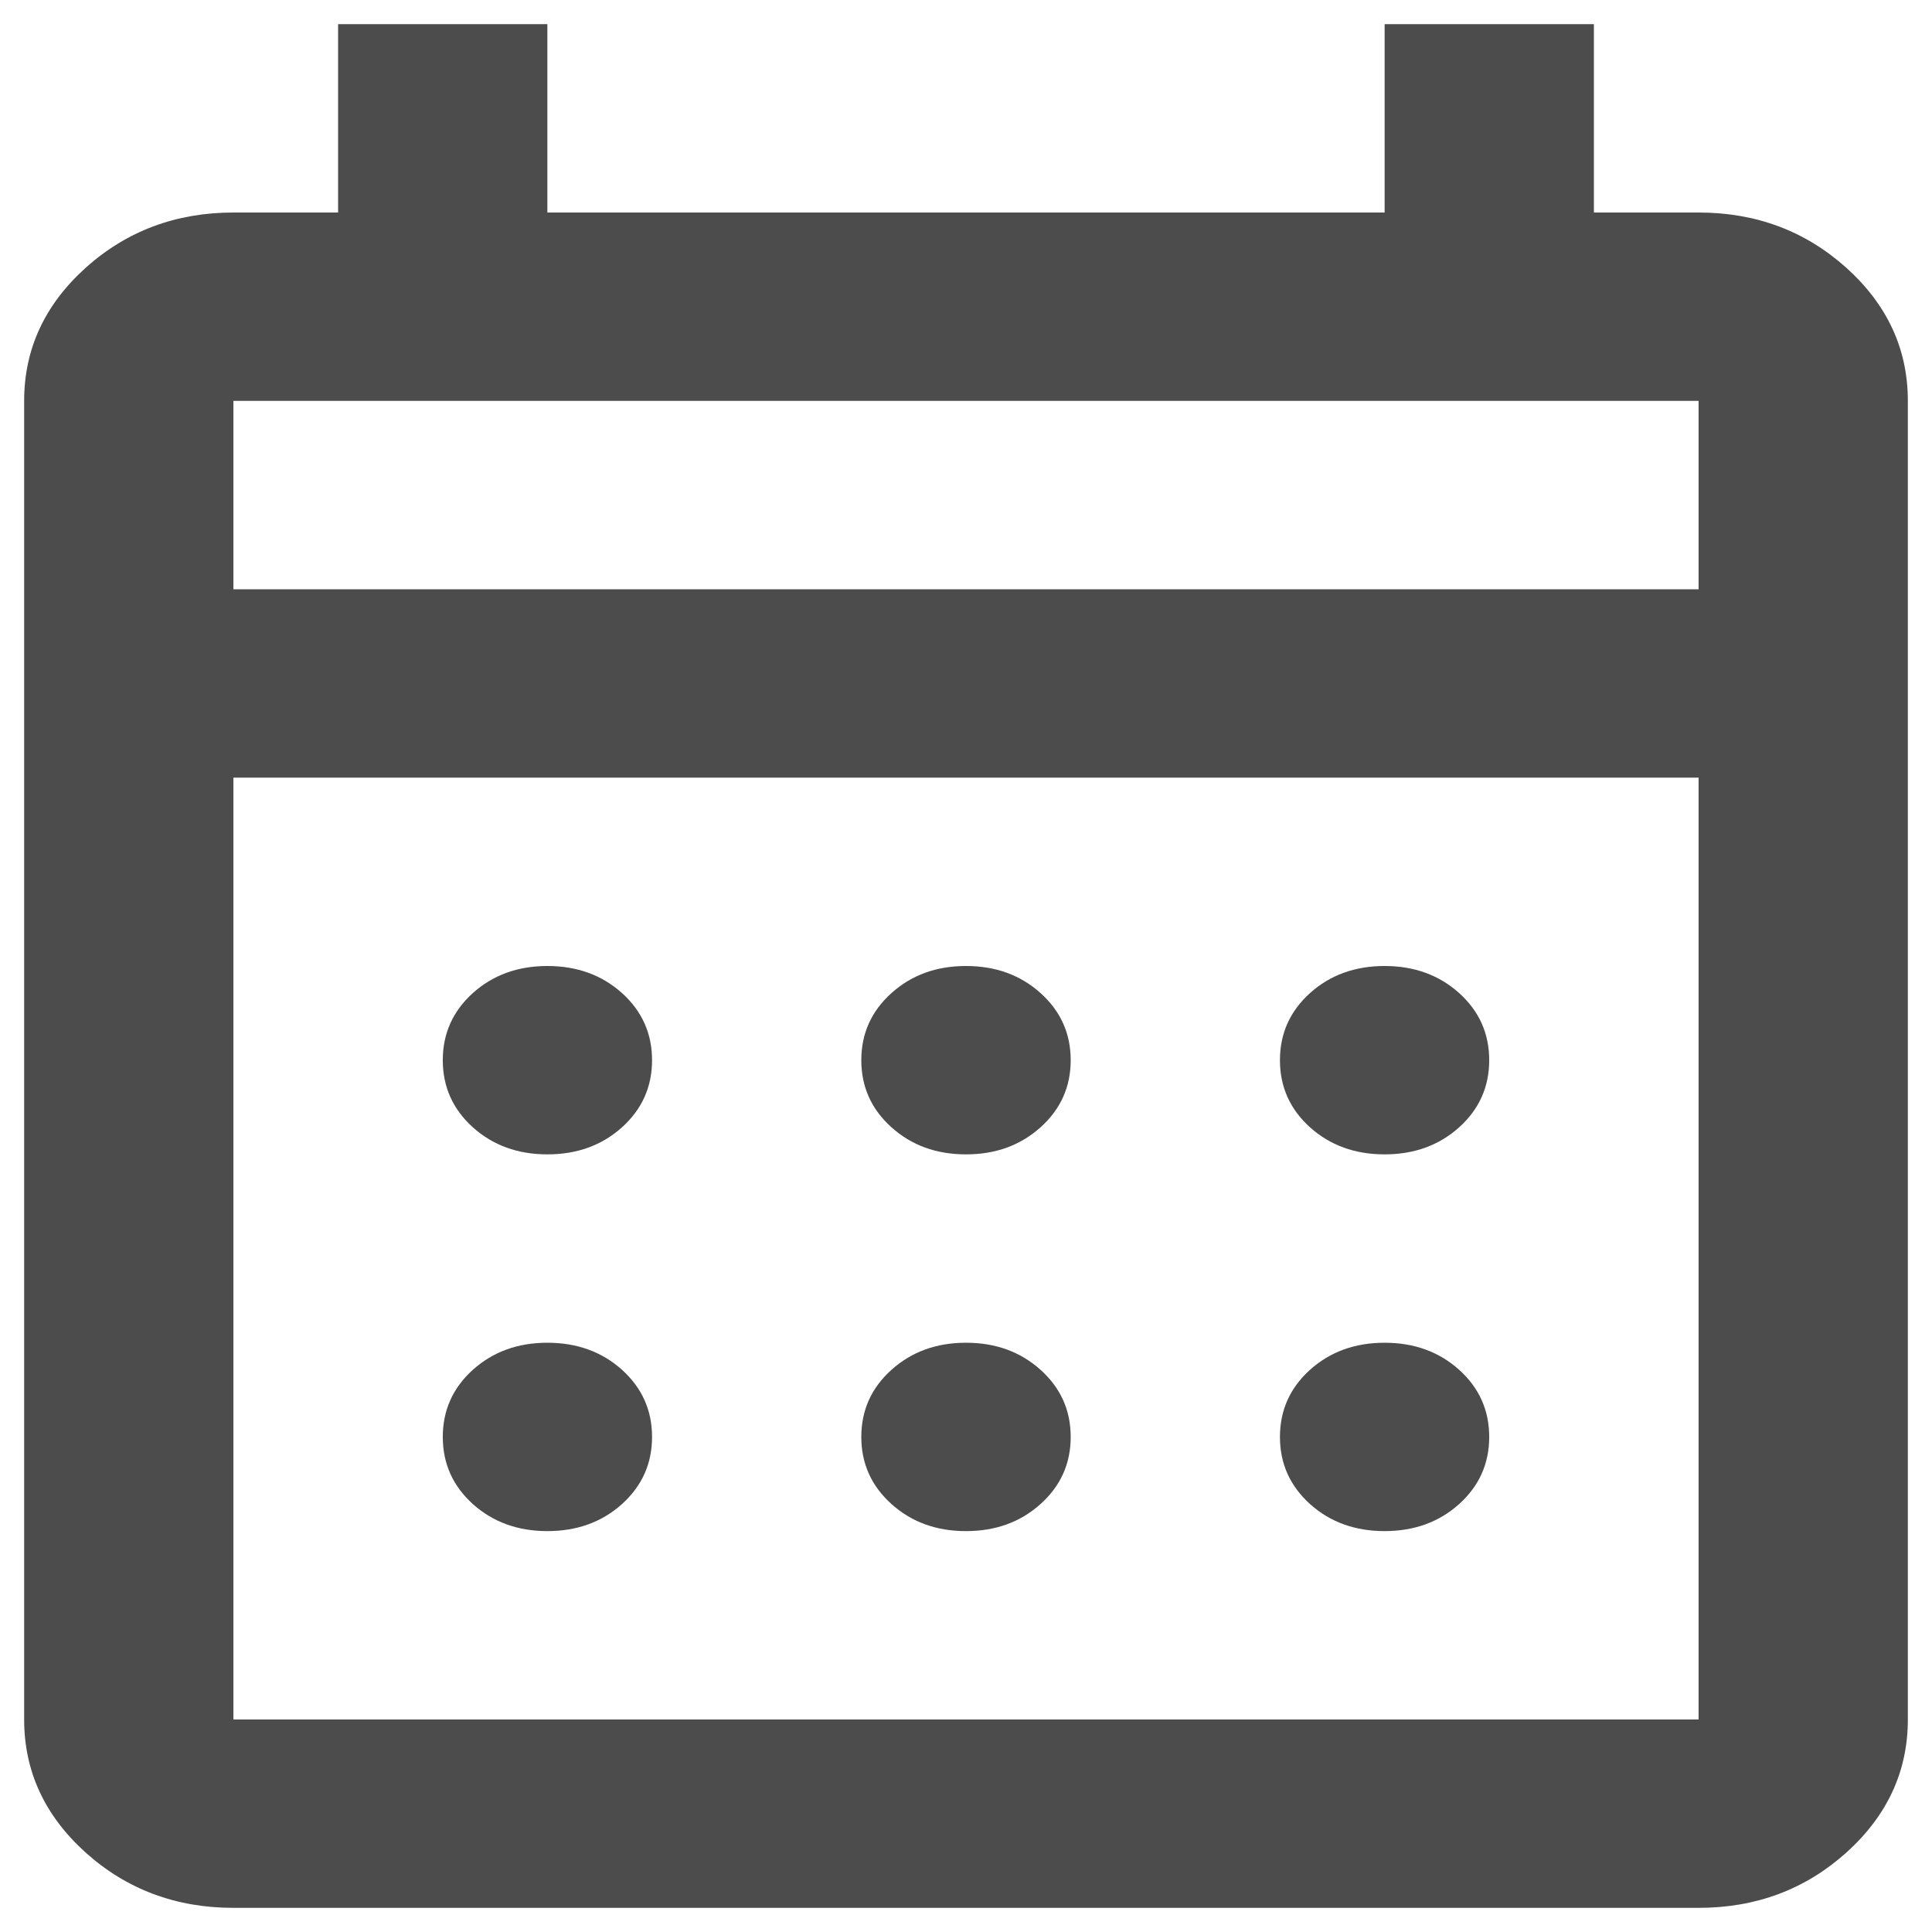
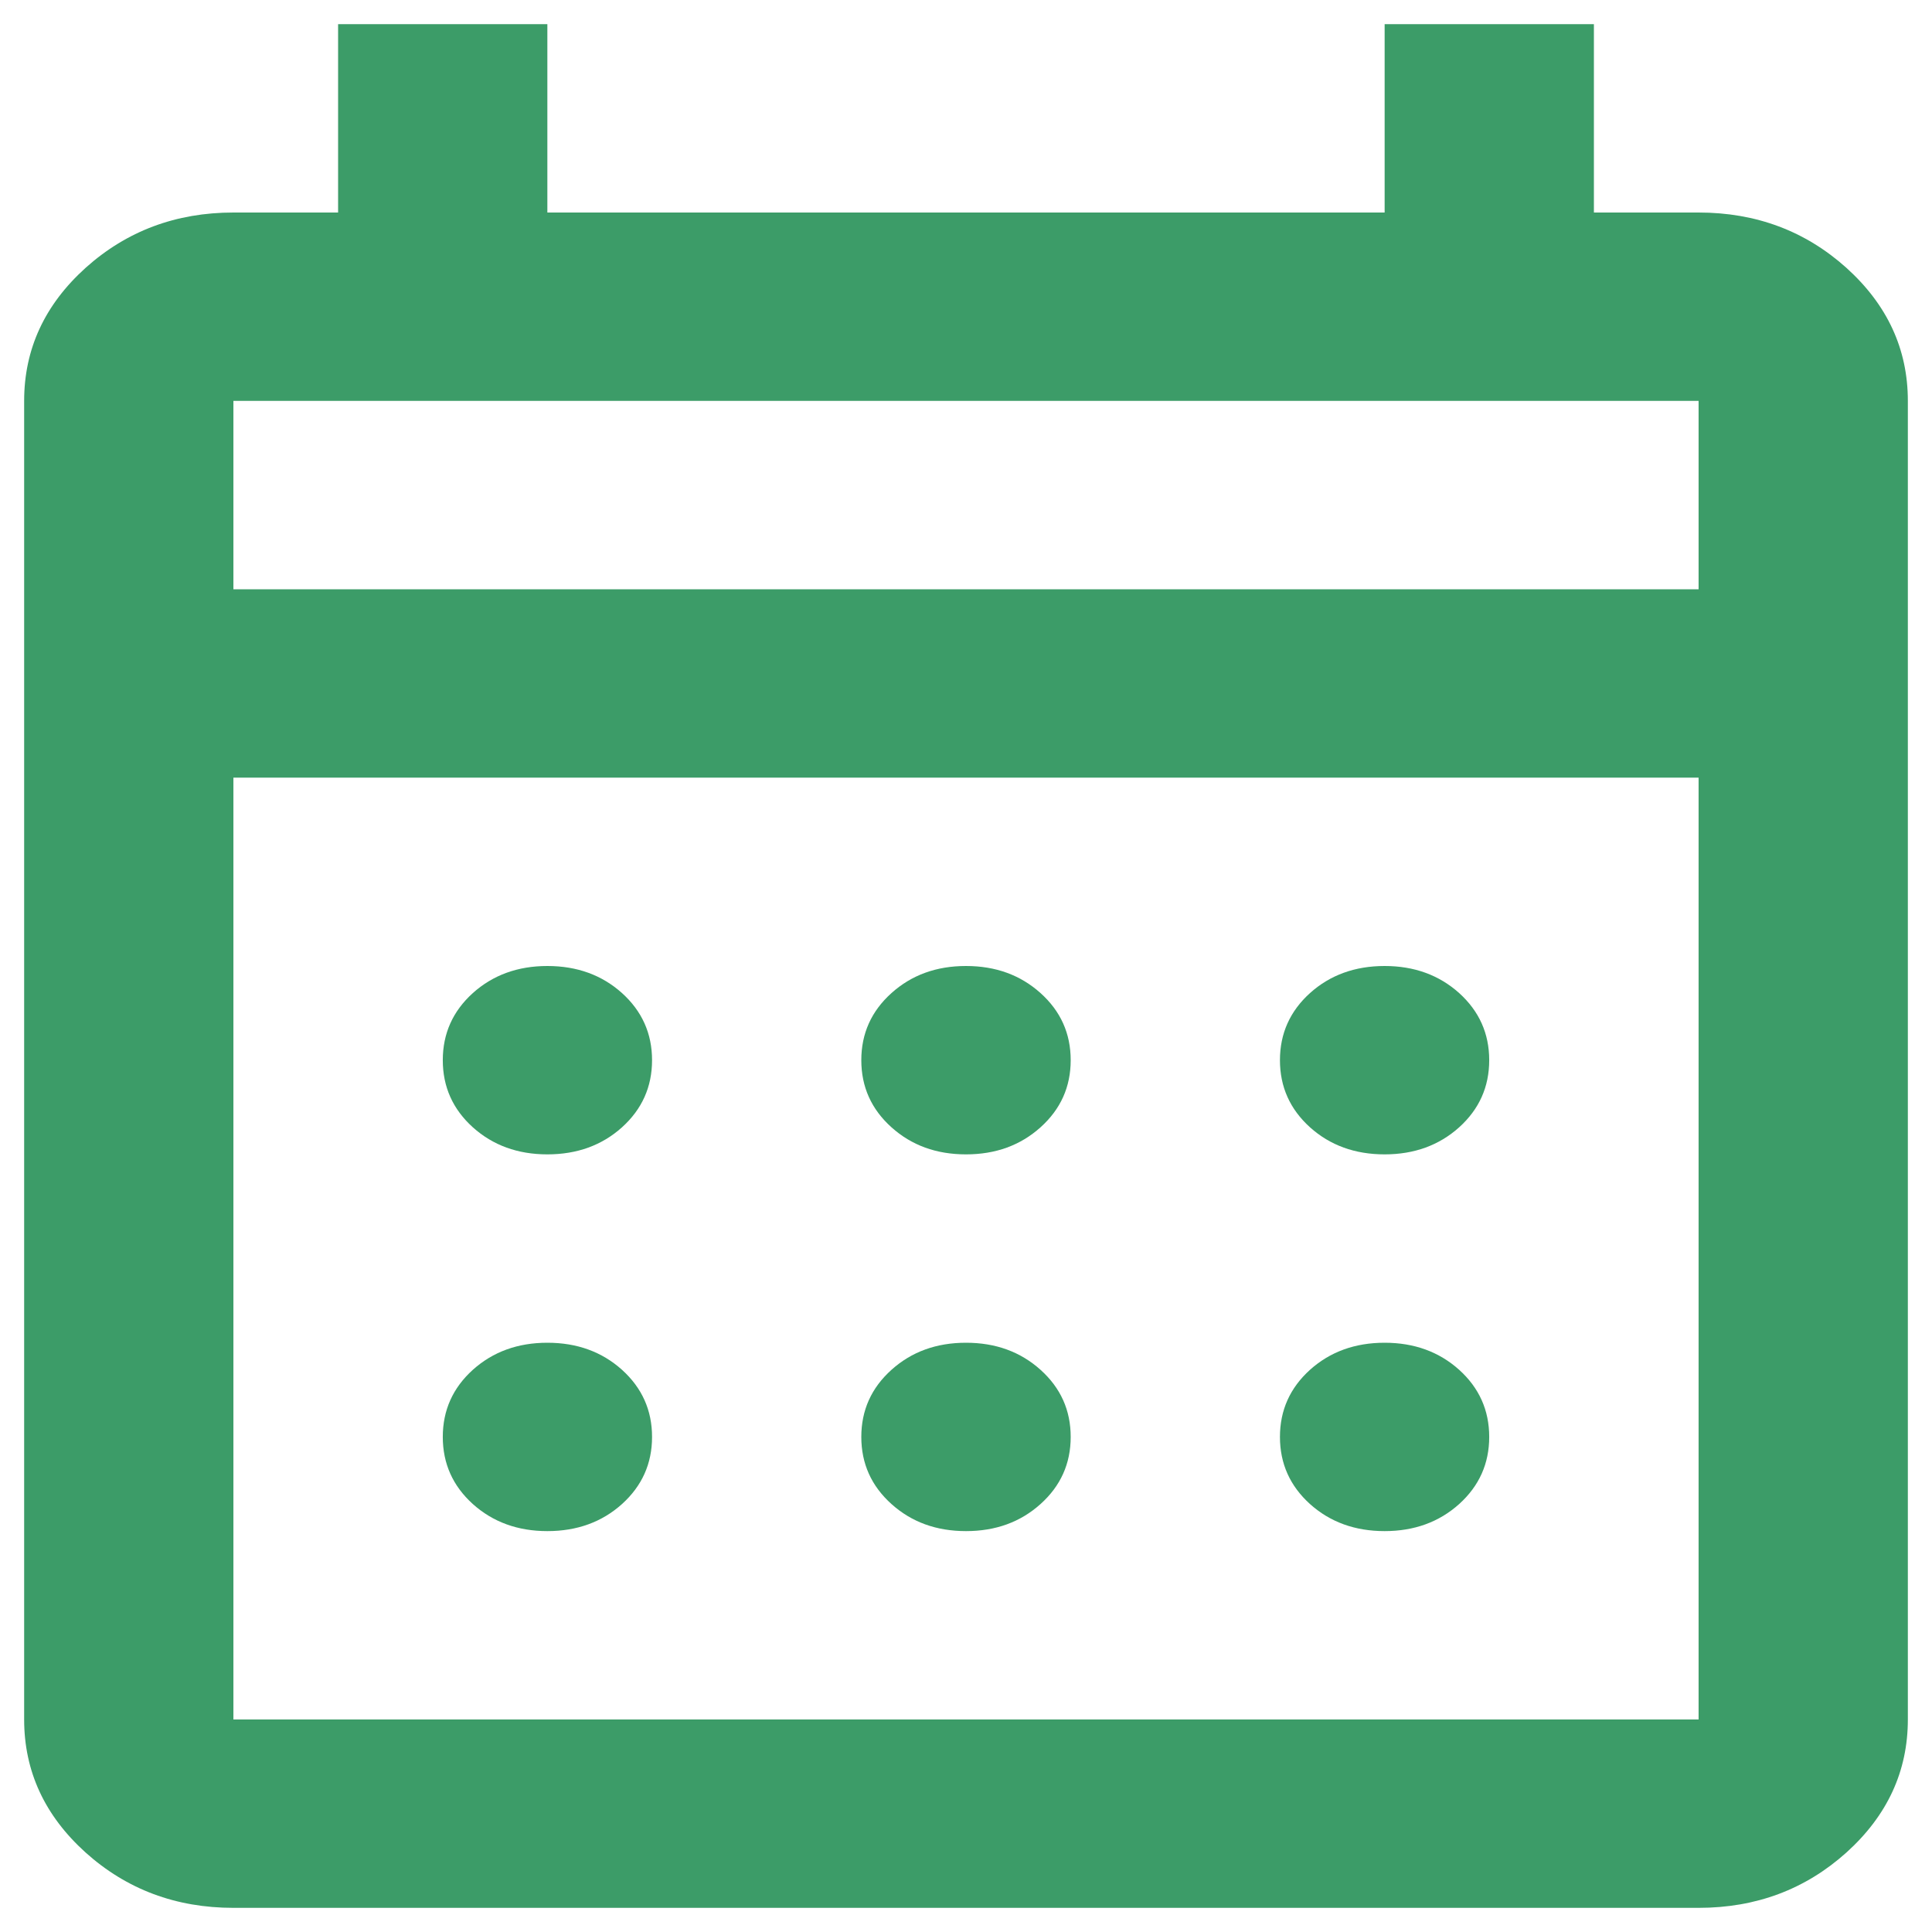
<svg xmlns="http://www.w3.org/2000/svg" width="16" height="16" viewBox="0 0 16 16" fill="none">
-   <path d="M1.933 15.8C1.457 15.8 1.049 15.647 0.709 15.342C0.37 15.036 0.2 14.669 0.2 14.24V3.32C0.2 2.891 0.37 2.524 0.709 2.218C1.049 1.913 1.457 1.76 1.933 1.76H2.8V0.2H4.533V1.76H11.467V0.2H13.2V1.76H14.067C14.543 1.76 14.951 1.913 15.291 2.218C15.63 2.524 15.8 2.891 15.8 3.32V14.24C15.8 14.669 15.63 15.036 15.291 15.342C14.951 15.647 14.543 15.8 14.067 15.8H1.933ZM1.933 14.24H14.067V6.44H1.933V14.24ZM1.933 4.88H14.067V3.32H1.933V4.88ZM8 9.56C7.754 9.56 7.549 9.485 7.383 9.336C7.216 9.186 7.133 9.001 7.133 8.78C7.133 8.559 7.216 8.374 7.383 8.224C7.549 8.075 7.754 8 8 8C8.246 8 8.451 8.075 8.617 8.224C8.784 8.374 8.867 8.559 8.867 8.78C8.867 9.001 8.784 9.186 8.617 9.336C8.451 9.485 8.246 9.56 8 9.56ZM4.533 9.56C4.288 9.56 4.082 9.485 3.916 9.336C3.75 9.186 3.667 9.001 3.667 8.78C3.667 8.559 3.75 8.374 3.916 8.224C4.082 8.075 4.288 8 4.533 8C4.779 8 4.985 8.075 5.151 8.224C5.317 8.374 5.4 8.559 5.4 8.78C5.4 9.001 5.317 9.186 5.151 9.336C4.985 9.485 4.779 9.56 4.533 9.56ZM11.467 9.56C11.221 9.56 11.015 9.485 10.849 9.336C10.683 9.186 10.6 9.001 10.6 8.78C10.6 8.559 10.683 8.374 10.849 8.224C11.015 8.075 11.221 8 11.467 8C11.712 8 11.918 8.075 12.084 8.224C12.25 8.374 12.333 8.559 12.333 8.78C12.333 9.001 12.25 9.186 12.084 9.336C11.918 9.485 11.712 9.56 11.467 9.56ZM8 12.68C7.754 12.68 7.549 12.605 7.383 12.456C7.216 12.306 7.133 12.121 7.133 11.9C7.133 11.679 7.216 11.494 7.383 11.344C7.549 11.195 7.754 11.12 8 11.12C8.246 11.12 8.451 11.195 8.617 11.344C8.784 11.494 8.867 11.679 8.867 11.9C8.867 12.121 8.784 12.306 8.617 12.456C8.451 12.605 8.246 12.68 8 12.68ZM4.533 12.68C4.288 12.68 4.082 12.605 3.916 12.456C3.75 12.306 3.667 12.121 3.667 11.9C3.667 11.679 3.75 11.494 3.916 11.344C4.082 11.195 4.288 11.12 4.533 11.12C4.779 11.12 4.985 11.195 5.151 11.344C5.317 11.494 5.4 11.679 5.4 11.9C5.4 12.121 5.317 12.306 5.151 12.456C4.985 12.605 4.779 12.68 4.533 12.68ZM11.467 12.68C11.221 12.68 11.015 12.605 10.849 12.456C10.683 12.306 10.6 12.121 10.6 11.9C10.6 11.679 10.683 11.494 10.849 11.344C11.015 11.195 11.221 11.12 11.467 11.12C11.712 11.12 11.918 11.195 12.084 11.344C12.25 11.494 12.333 11.679 12.333 11.9C12.333 12.121 12.25 12.306 12.084 12.456C11.918 12.605 11.712 12.68 11.467 12.68Z" fill="#4C4C4C" />
+   <path d="M1.933 15.8C1.457 15.8 1.049 15.647 0.709 15.342C0.37 15.036 0.2 14.669 0.2 14.24V3.32C0.2 2.891 0.37 2.524 0.709 2.218C1.049 1.913 1.457 1.76 1.933 1.76H2.8V0.2H4.533V1.76H11.467V0.2H13.2V1.76H14.067C14.543 1.76 14.951 1.913 15.291 2.218C15.63 2.524 15.8 2.891 15.8 3.32V14.24C15.8 14.669 15.63 15.036 15.291 15.342C14.951 15.647 14.543 15.8 14.067 15.8H1.933ZM1.933 14.24H14.067V6.44H1.933V14.24ZM1.933 4.88H14.067V3.32H1.933V4.88ZM8 9.56C7.754 9.56 7.549 9.485 7.383 9.336C7.216 9.186 7.133 9.001 7.133 8.78C7.133 8.559 7.216 8.374 7.383 8.224C7.549 8.075 7.754 8 8 8C8.246 8 8.451 8.075 8.617 8.224C8.784 8.374 8.867 8.559 8.867 8.78C8.867 9.001 8.784 9.186 8.617 9.336C8.451 9.485 8.246 9.56 8 9.56ZM4.533 9.56C4.288 9.56 4.082 9.485 3.916 9.336C3.75 9.186 3.667 9.001 3.667 8.78C3.667 8.559 3.75 8.374 3.916 8.224C4.082 8.075 4.288 8 4.533 8C4.779 8 4.985 8.075 5.151 8.224C5.317 8.374 5.4 8.559 5.4 8.78C5.4 9.001 5.317 9.186 5.151 9.336C4.985 9.485 4.779 9.56 4.533 9.56ZM11.467 9.56C11.221 9.56 11.015 9.485 10.849 9.336C10.683 9.186 10.6 9.001 10.6 8.78C10.6 8.559 10.683 8.374 10.849 8.224C11.015 8.075 11.221 8 11.467 8C11.712 8 11.918 8.075 12.084 8.224C12.25 8.374 12.333 8.559 12.333 8.78C12.333 9.001 12.25 9.186 12.084 9.336C11.918 9.485 11.712 9.56 11.467 9.56ZM8 12.68C7.754 12.68 7.549 12.605 7.383 12.456C7.216 12.306 7.133 12.121 7.133 11.9C7.133 11.679 7.216 11.494 7.383 11.344C7.549 11.195 7.754 11.12 8 11.12C8.246 11.12 8.451 11.195 8.617 11.344C8.784 11.494 8.867 11.679 8.867 11.9C8.867 12.121 8.784 12.306 8.617 12.456C8.451 12.605 8.246 12.68 8 12.68ZM4.533 12.68C4.288 12.68 4.082 12.605 3.916 12.456C3.75 12.306 3.667 12.121 3.667 11.9C3.667 11.679 3.75 11.494 3.916 11.344C4.082 11.195 4.288 11.12 4.533 11.12C4.779 11.12 4.985 11.195 5.151 11.344C5.317 11.494 5.4 11.679 5.4 11.9C5.4 12.121 5.317 12.306 5.151 12.456C4.985 12.605 4.779 12.68 4.533 12.68ZM11.467 12.68C11.221 12.68 11.015 12.605 10.849 12.456C10.683 12.306 10.6 12.121 10.6 11.9C10.6 11.679 10.683 11.494 10.849 11.344C11.015 11.195 11.221 11.12 11.467 11.12C11.712 11.12 11.918 11.195 12.084 11.344C12.25 11.494 12.333 11.679 12.333 11.9C12.333 12.121 12.25 12.306 12.084 12.456C11.918 12.605 11.712 12.68 11.467 12.68Z" fill="#3C9C68" />
</svg>
